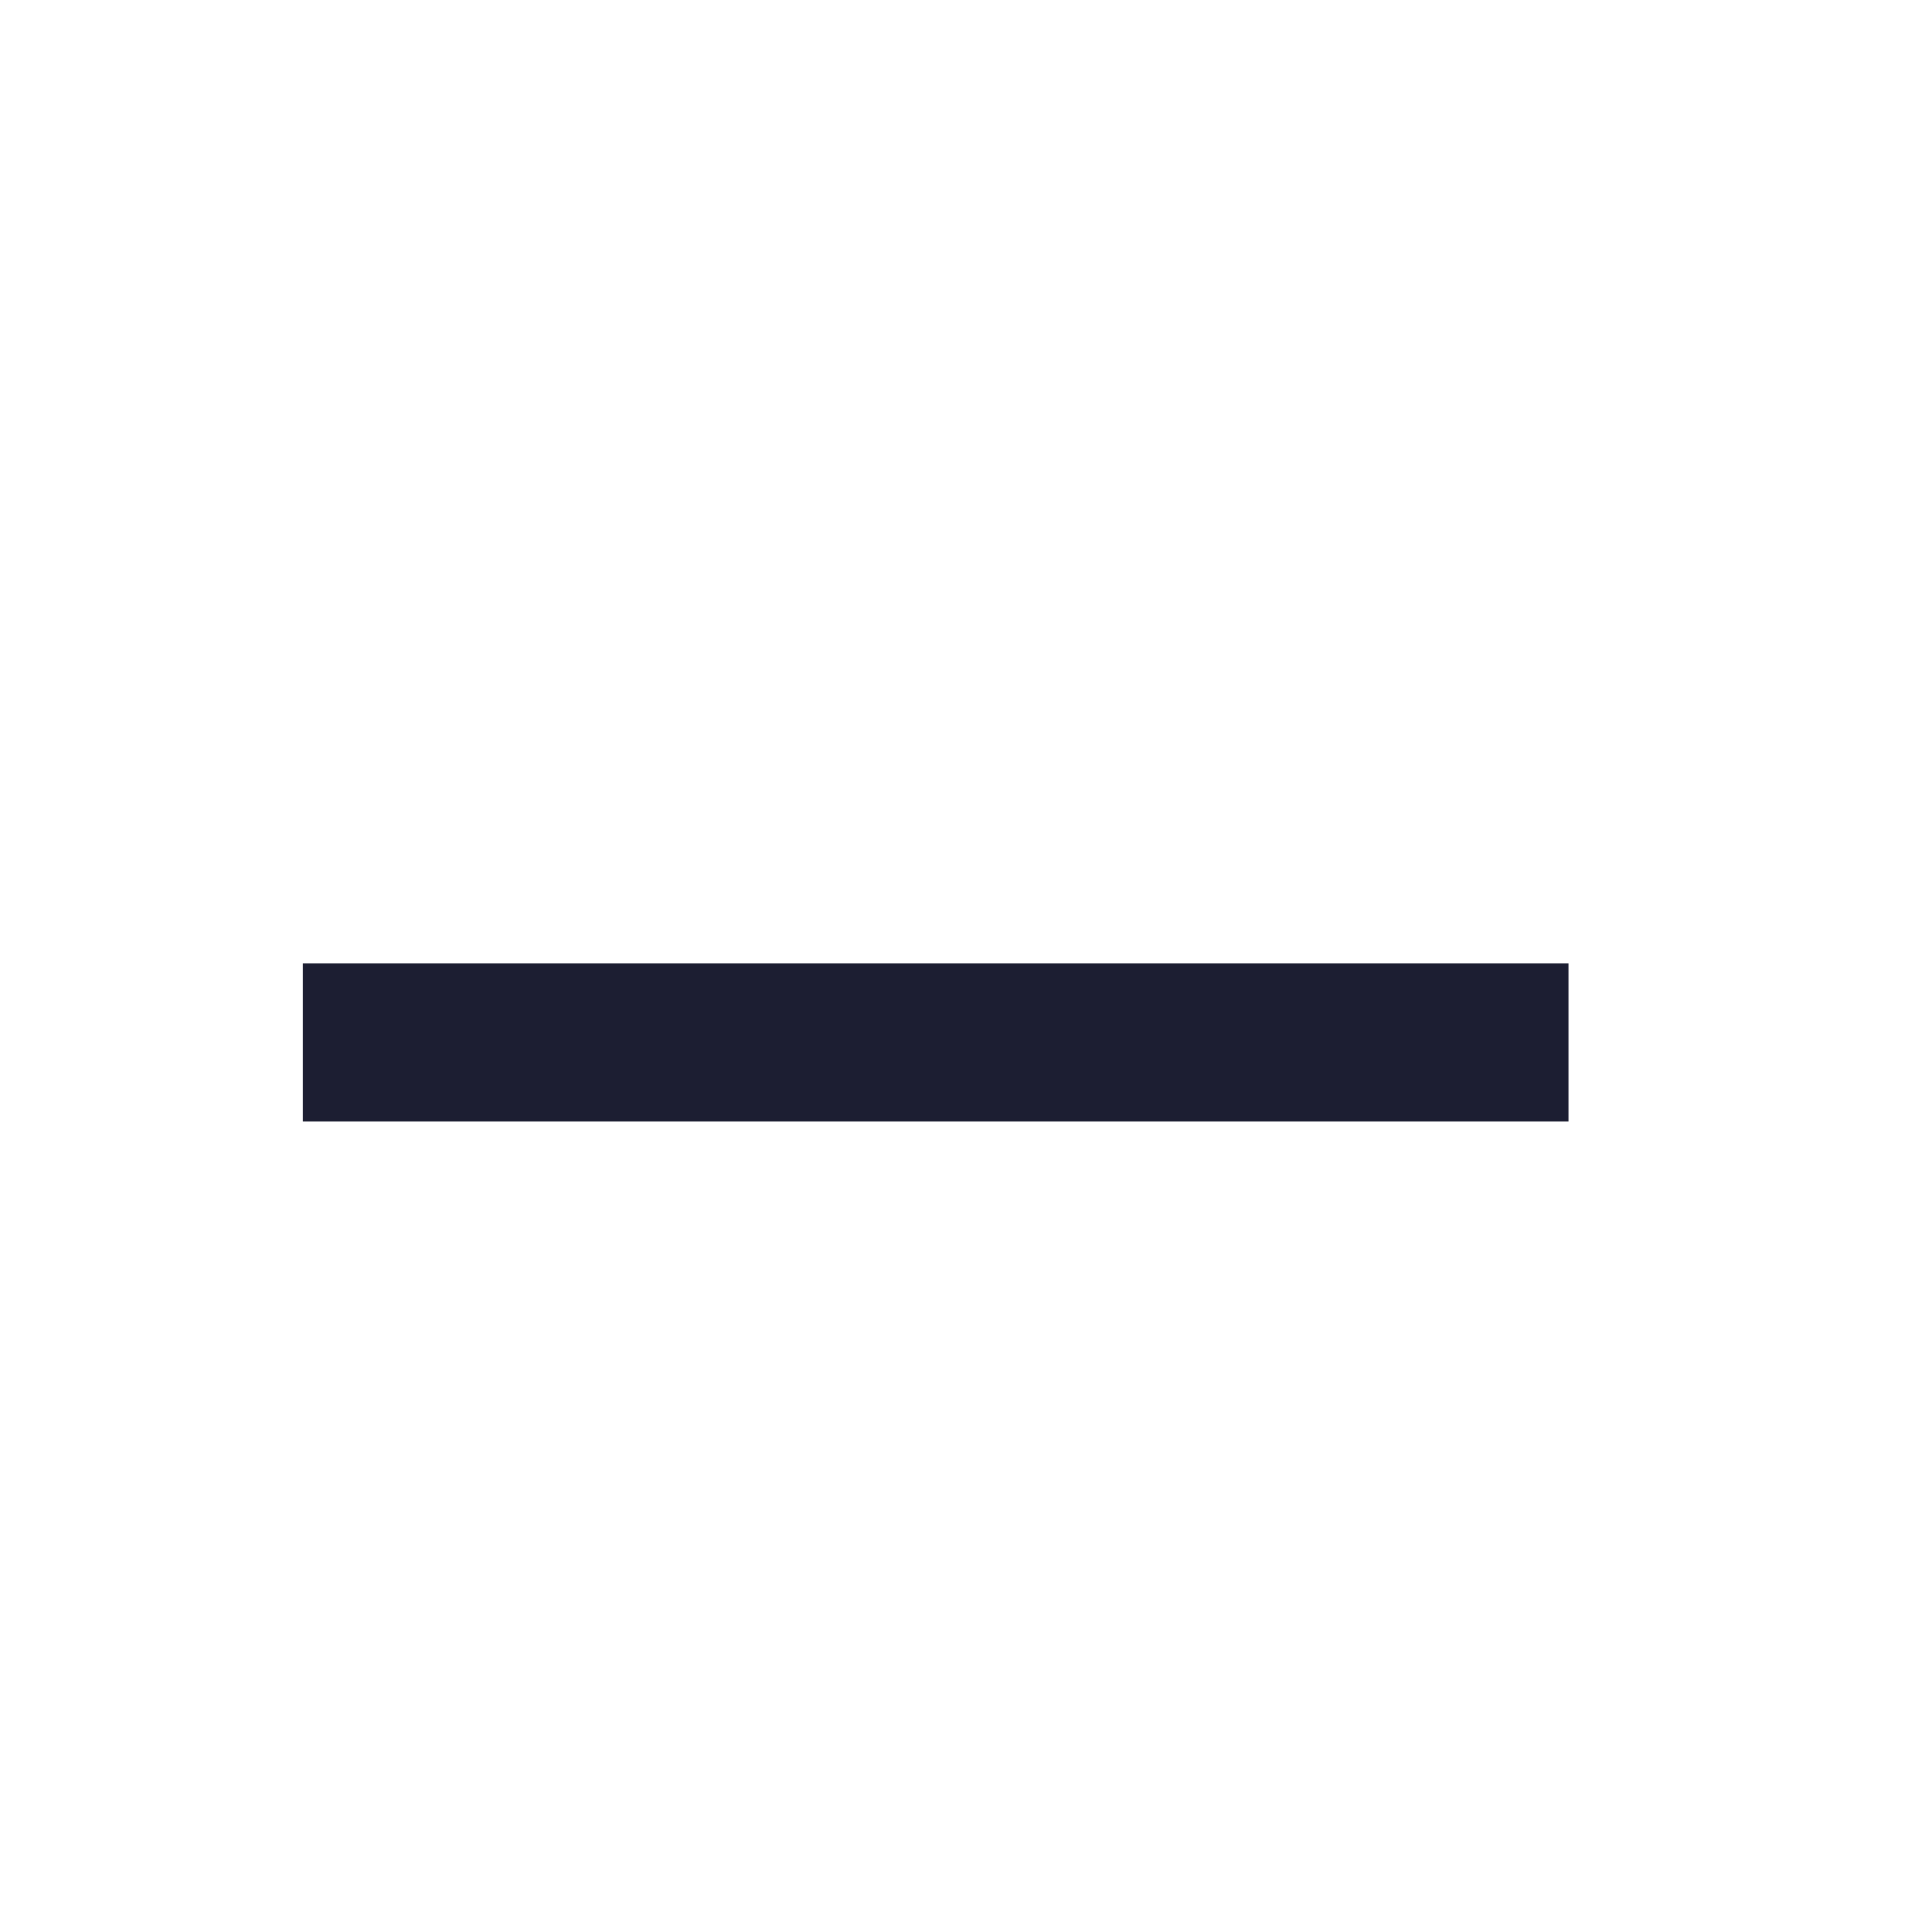
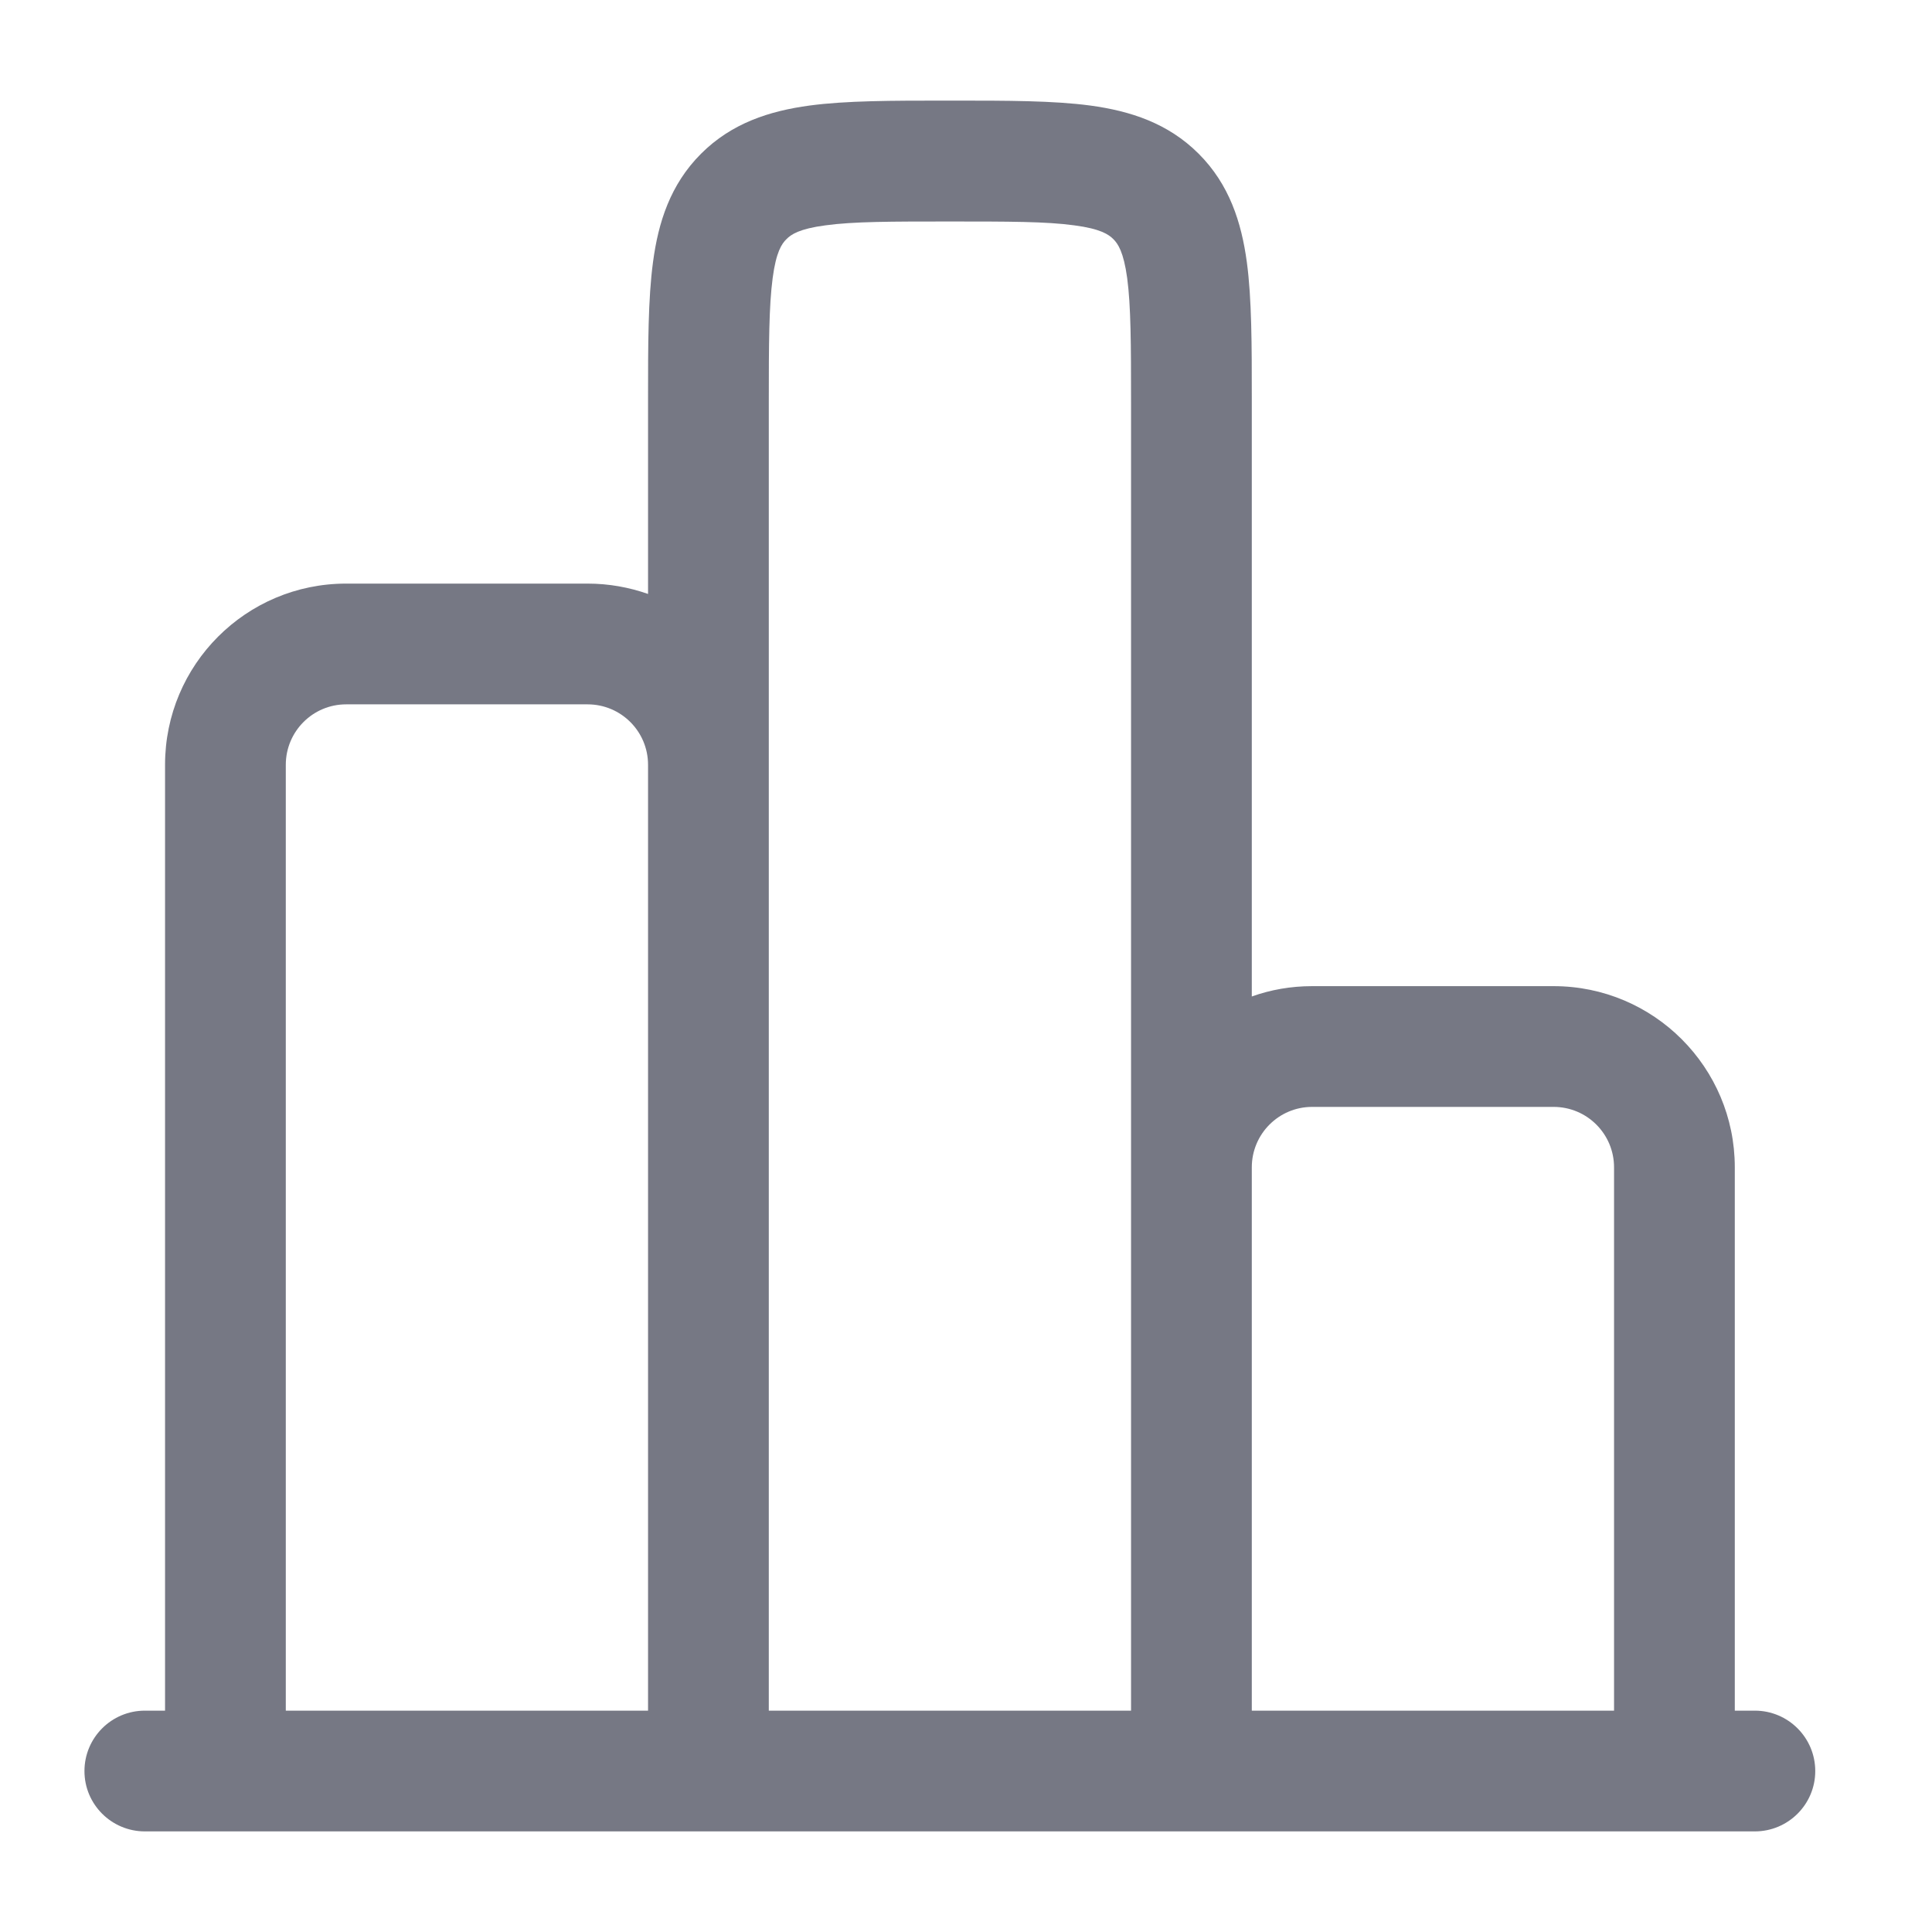
- <svg xmlns="http://www.w3.org/2000/svg" version="1.1" width="1080" height="1080" viewBox="0 0 1080 1080" xml:space="preserve">
-   <defs>
- </defs>
-   <g transform="matrix(1 0 0 1 540 540)" id="c6cc5c0b-de0d-4056-87dd-a20d15fdb85d">
-     <rect style="stroke: none; stroke-width: 1; stroke-dasharray: none; stroke-linecap: butt; stroke-dashoffset: 0; stroke-linejoin: miter; stroke-miterlimit: 4; fill: rgb(255,255,255); fill-rule: nonzero; opacity: 1; visibility: hidden;" vector-effect="non-scaling-stroke" x="-540" y="-540" rx="0" ry="0" width="1080" height="1080" />
-   </g>
-   <g transform="matrix(1 0 0 1 540 540)" id="ce9f1d16-d027-4ddc-a3a0-eaceb1b10266">
- </g>
-   <g transform="matrix(29.48 0 0 29.48 523.04 582.72)" id="07d599cc-af81-40bb-af94-95670f4ac9c7">
-     <rect style="stroke: rgb(0,0,0); stroke-width: 0; stroke-dasharray: none; stroke-linecap: butt; stroke-dashoffset: 0; stroke-linejoin: miter; stroke-miterlimit: 4; fill: rgb(28,30,50); fill-rule: nonzero; opacity: 1;" vector-effect="non-scaling-stroke" x="-12" y="-1.5" rx="0" ry="0" width="24" height="3" />
-   </g>
+ <svg xmlns="http://www.w3.org/2000/svg" width="14" height="14" viewBox="0 0 14 14" fill="none">
+   <path fill-rule="evenodd" clip-rule="evenodd" d="M6.912 0.729H6.854C6.467 0.729 6.132 0.729 5.865 0.765C5.578 0.804 5.303 0.891 5.08 1.114C4.857 1.337 4.77 1.612 4.732 1.899C4.696 2.166 4.696 2.5 4.696 2.888L4.696 4.304C4.559 4.256 4.412 4.229 4.258 4.229H2.508C1.783 4.229 1.196 4.817 1.196 5.542V12.396H1.05C0.808 12.396 0.612 12.592 0.612 12.834C0.612 13.075 0.808 13.271 1.05 13.271H12.716C12.958 13.271 13.154 13.075 13.154 12.834C13.154 12.592 12.958 12.396 12.716 12.396H12.571V8.459C12.571 7.734 11.983 7.146 11.258 7.146H9.508C9.355 7.146 9.207 7.172 9.071 7.221L9.071 2.888C9.071 2.5 9.071 2.166 9.035 1.899C8.996 1.612 8.909 1.337 8.686 1.114C8.463 0.891 8.188 0.804 7.902 0.765C7.634 0.729 7.3 0.729 6.912 0.729ZM11.696 12.396V8.459C11.696 8.217 11.5 8.021 11.258 8.021H9.508C9.267 8.021 9.071 8.217 9.071 8.459V12.396H11.696ZM8.196 12.396V2.917C8.196 2.492 8.195 2.218 8.168 2.015C8.142 1.825 8.101 1.766 8.068 1.733C8.034 1.699 7.975 1.658 7.785 1.633C7.583 1.605 7.308 1.605 6.883 1.605C6.458 1.605 6.184 1.605 5.981 1.633C5.792 1.658 5.732 1.699 5.699 1.733C5.665 1.766 5.624 1.825 5.599 2.015C5.572 2.218 5.571 2.492 5.571 2.917V12.396H8.196ZM4.696 12.396V5.542C4.696 5.3 4.5 5.104 4.258 5.104H2.508C2.267 5.104 2.071 5.3 2.071 5.542V12.396H4.696Z" fill="#1C1E32" fill-opacity="0.6" />
</svg>
